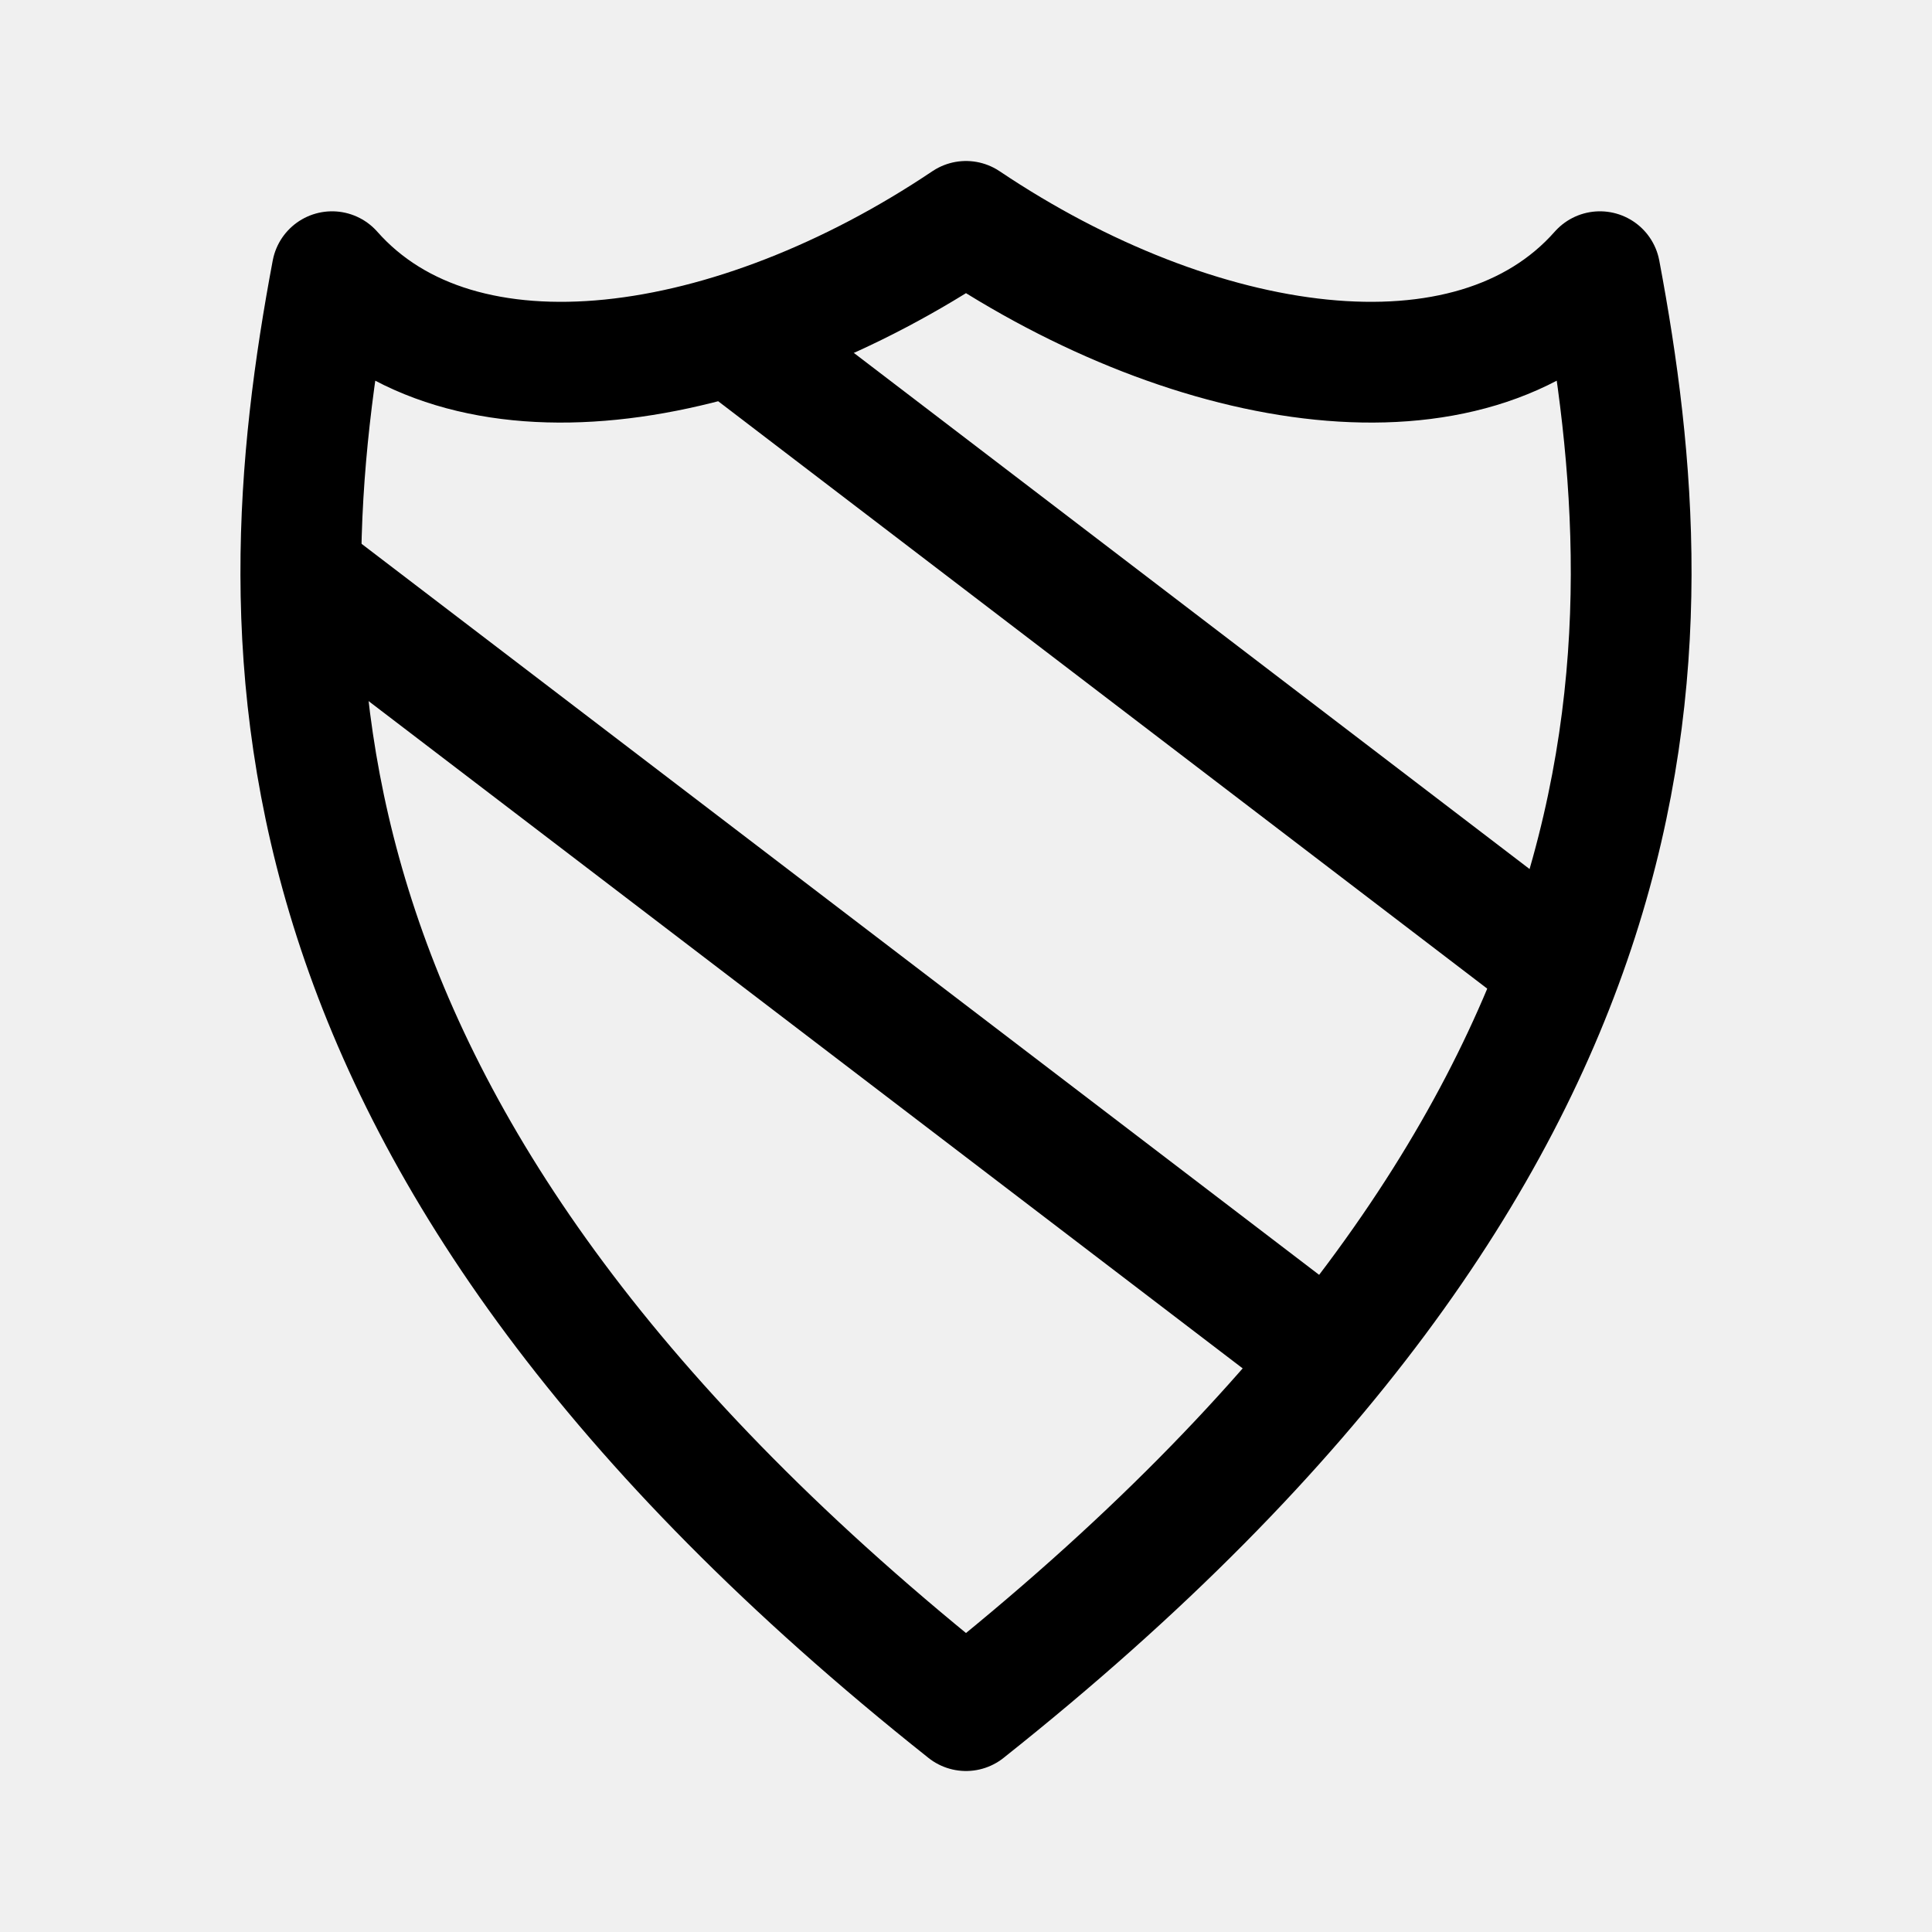
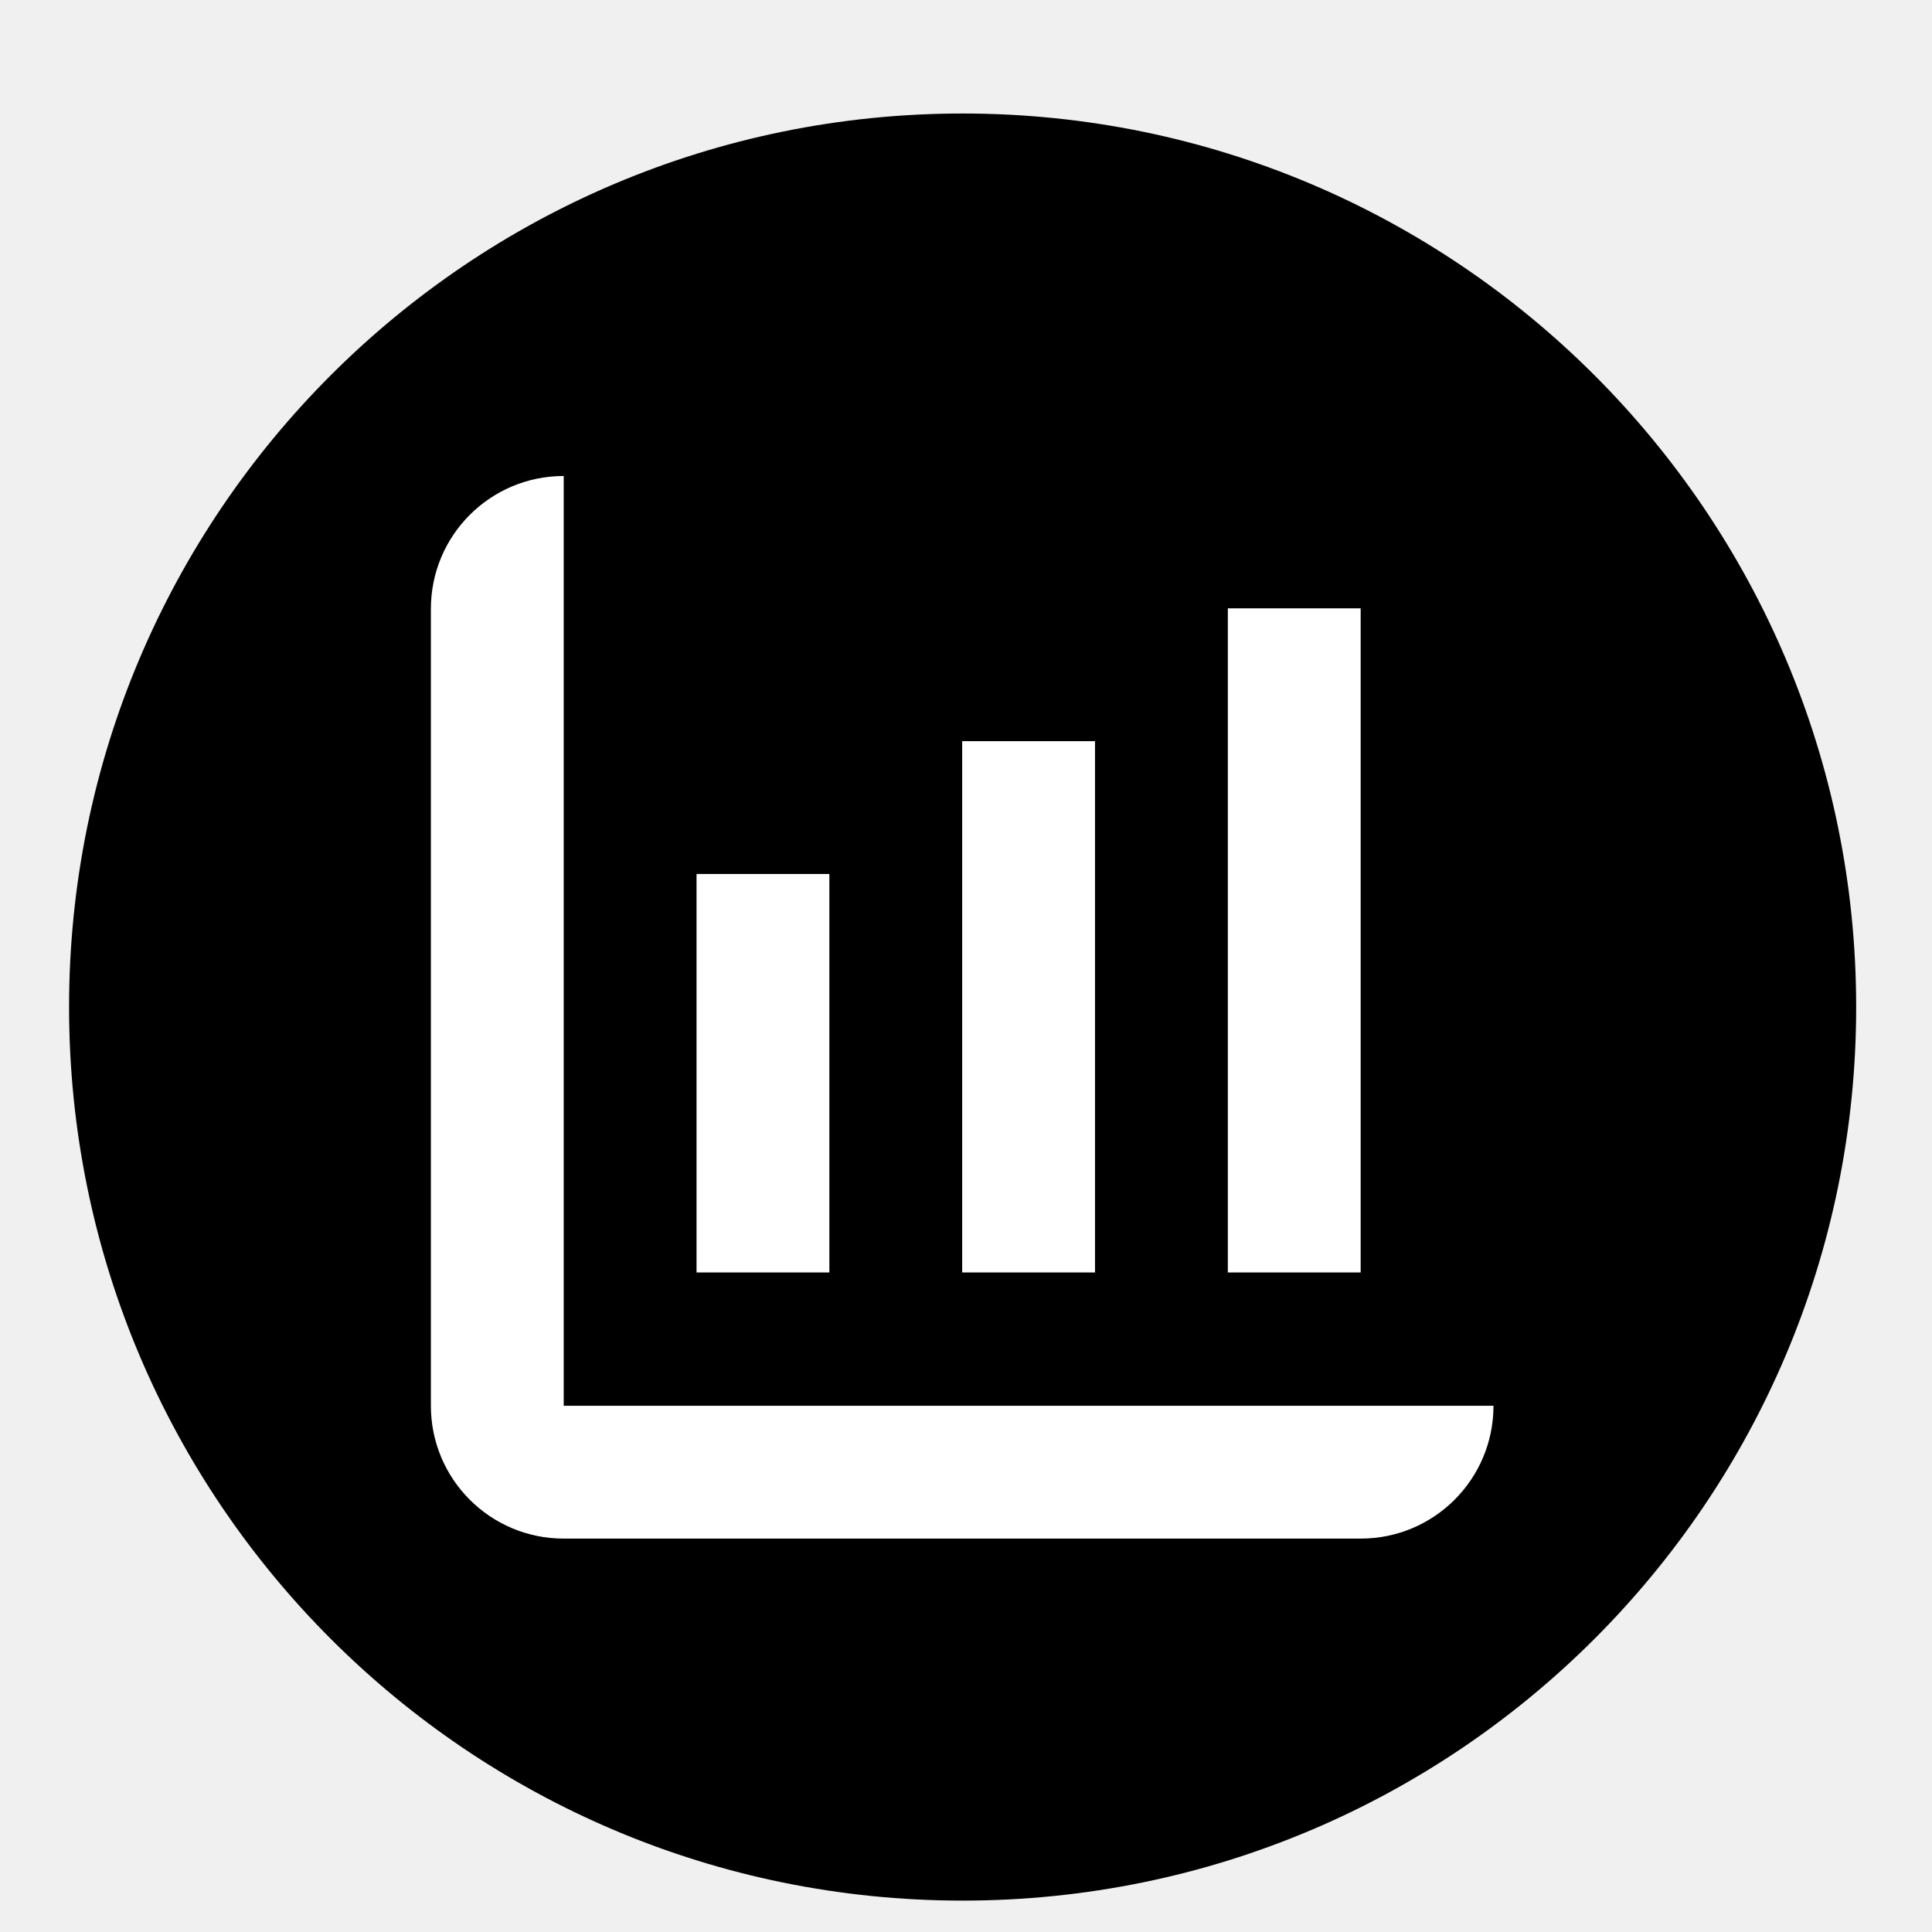
- <svg xmlns="http://www.w3.org/2000/svg" width="800px" height="800px" viewBox="0 0 192 192">
-   <g fill="none" stroke="#000000" stroke-width="12">
-     <path stroke-linejoin="round" d="M33 27c12.85 14.55 40.04 10.42 63-5 22.96 15.42 50.15 19.55 63 5 7.009 37.26 8.048 86.56-63 143C24.95 113.56 25.99 64.3 33 27z" />
-     <path d="m72.95 33.53 81.2 62.02m-21.59 39.81L30.06 57.11" />
+ <svg xmlns="http://www.w3.org/2000/svg" version="1.1" id="Layer_1" x="0px" y="0px" viewBox="0 0 40 40" style="enable-background:new 0 0 40 40;" xml:space="preserve">
+   <style type="text/css">
+ 	.st0{stroke:#000000;stroke-miterlimit:10;}
+ 	.st1{fill:#FFFFFF;}
+ </style>
+   <circle class="st0" cx="19.93" cy="20.85" r="18" />
+   <g id="Group_8" transform="translate(-381.999 -465.695)">
+     <path id="Path_380" class="st1" d="M410.17,494.8h-16.5v-19.25c-1.52,0-2.75,1.23-2.75,2.75v16.5c0,1.52,1.23,2.75,2.75,2.75h16.5   c1.52,0,2.75-1.23,2.75-2.75H410.17z" />
+     <rect id="Rectangle_59" x="396.42" y="483.79" class="st1" width="2.75" height="8.25" />
+     <rect id="Rectangle_60" x="401.92" y="481.04" class="st1" width="2.75" height="11" />
+     <rect id="Rectangle_61" x="407.42" y="478.29" class="st1" width="2.75" height="13.75" />
  </g>
</svg>
